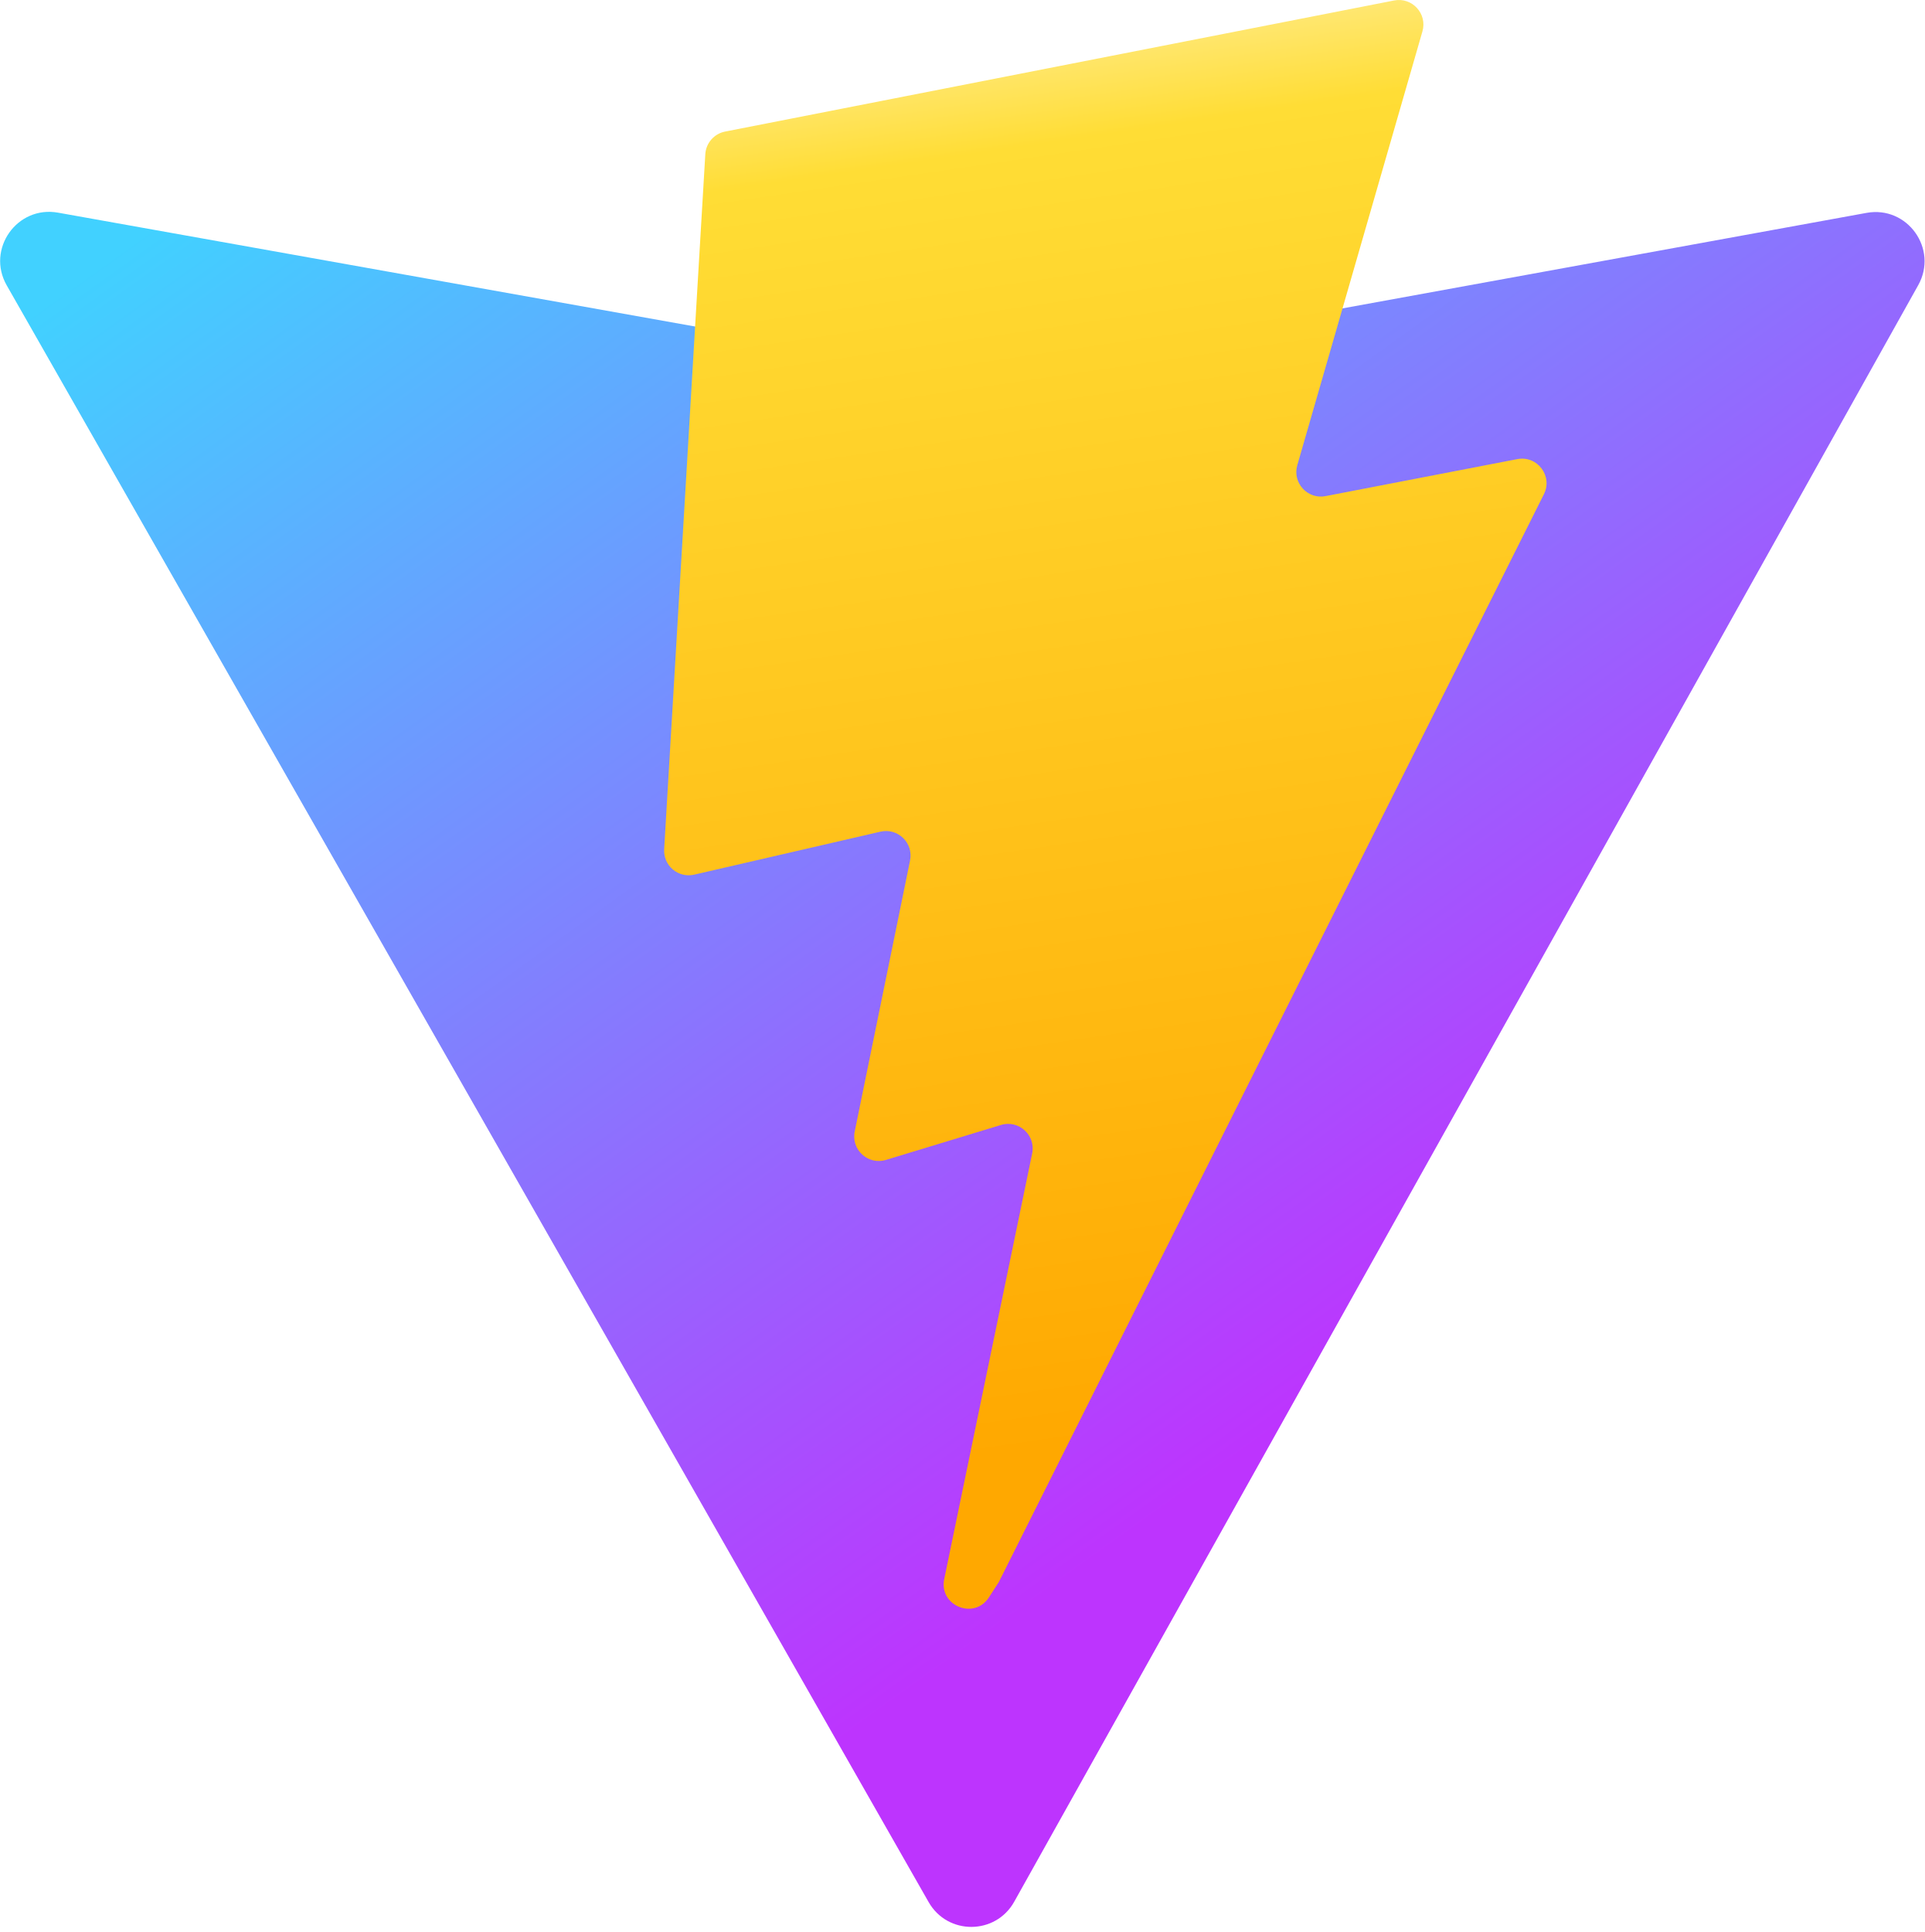
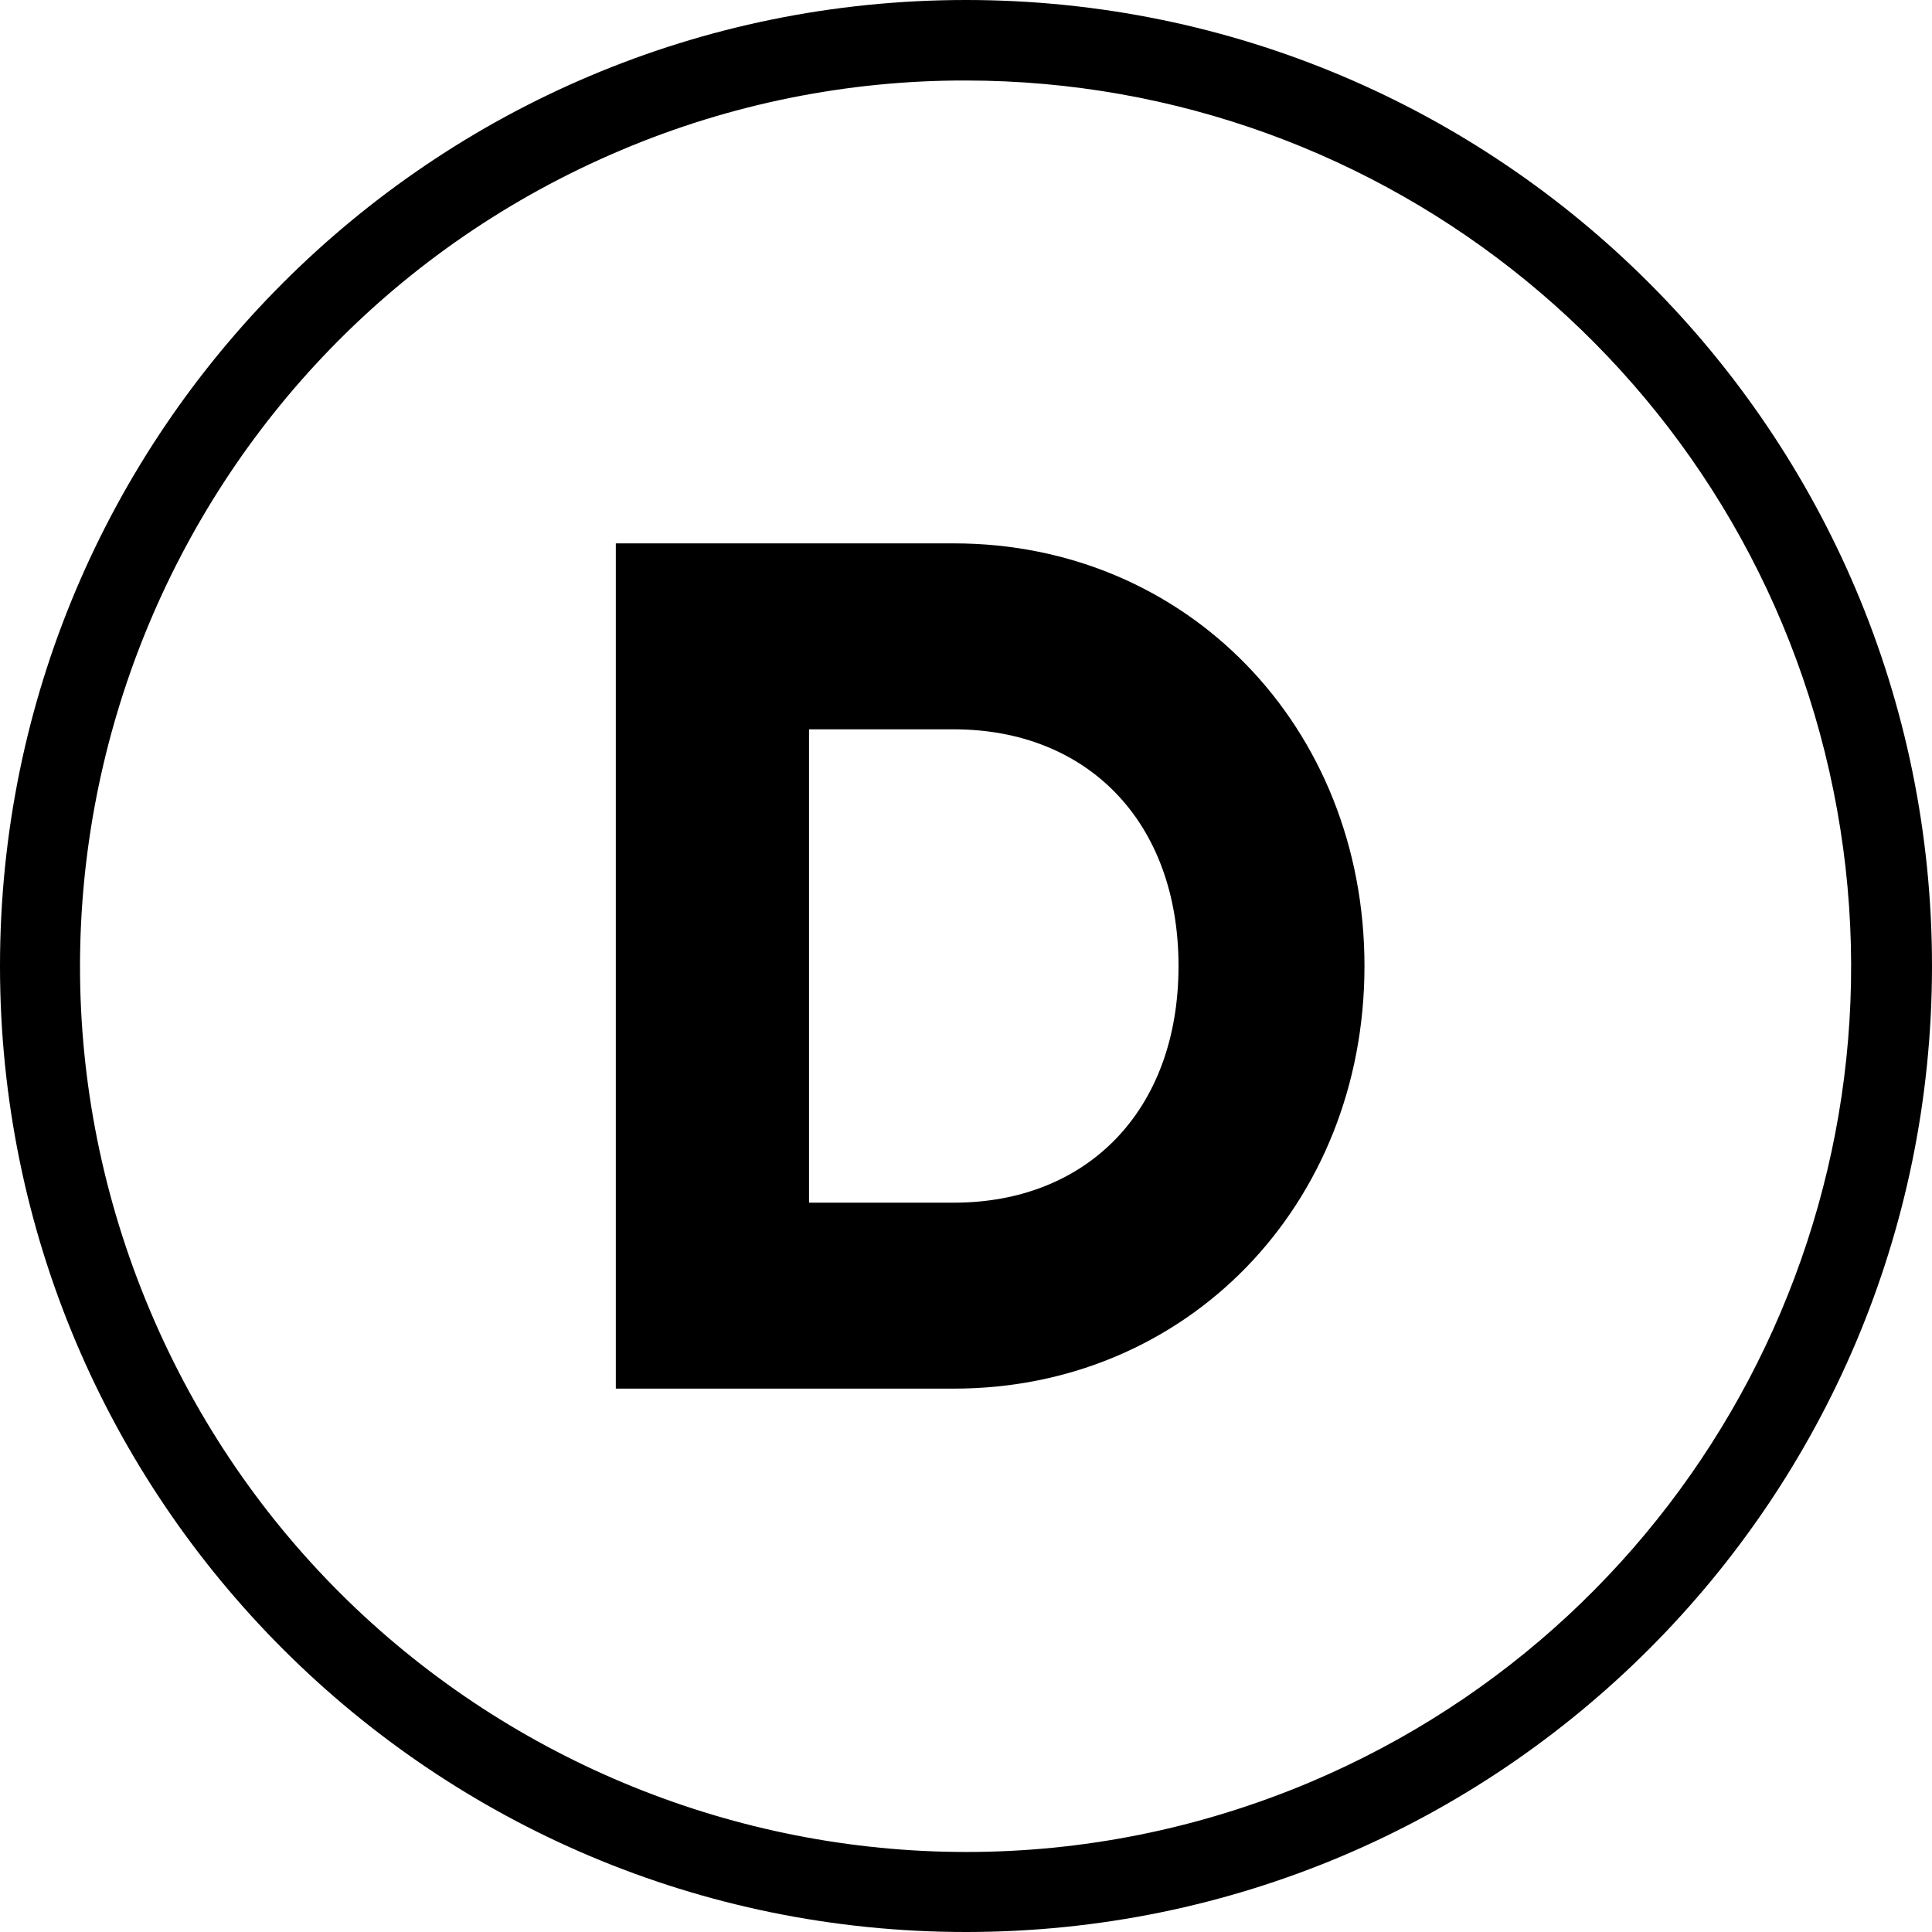
- <svg xmlns="http://www.w3.org/2000/svg" aria-hidden="true" role="img" class="iconify iconify--logos" width="31.88" height="32" preserveAspectRatio="xMidYMid meet" viewBox="0 0 256 257">
-   <defs>
-     <linearGradient id="IconifyId1813088fe1fbc01fb466" x1="-.828%" x2="57.636%" y1="7.652%" y2="78.411%">
-       <stop offset="0%" stop-color="#41D1FF" />
-       <stop offset="100%" stop-color="#BD34FE" />
-     </linearGradient>
-     <linearGradient id="IconifyId1813088fe1fbc01fb467" x1="43.376%" x2="50.316%" y1="2.242%" y2="89.03%">
-       <stop offset="0%" stop-color="#FFEA83" />
-       <stop offset="8.333%" stop-color="#FFDD35" />
-       <stop offset="100%" stop-color="#FFA800" />
-     </linearGradient>
-   </defs>
-   <path fill="url(#IconifyId1813088fe1fbc01fb466)" d="M255.153 37.938L134.897 252.976c-2.483 4.44-8.862 4.466-11.382.048L.875 37.958c-2.746-4.814 1.371-10.646 6.827-9.67l120.385 21.517a6.537 6.537 0 0 0 2.322-.004l117.867-21.483c5.438-.991 9.574 4.796 6.877 9.62Z" />
-   <path fill="url(#IconifyId1813088fe1fbc01fb467)" d="M185.432.063L96.44 17.501a3.268 3.268 0 0 0-2.634 3.014l-5.474 92.456a3.268 3.268 0 0 0 3.997 3.378l24.777-5.718c2.318-.535 4.413 1.507 3.936 3.838l-7.361 36.047c-.495 2.426 1.782 4.5 4.151 3.78l15.304-4.649c2.372-.72 4.652 1.36 4.15 3.788l-11.698 56.621c-.732 3.542 3.979 5.473 5.943 2.437l1.313-2.028l72.516-144.72c1.215-2.423-.88-5.186-3.54-4.672l-25.505 4.922c-2.396.462-4.435-1.77-3.759-4.114l16.646-57.705c.677-2.35-1.37-4.583-3.769-4.113Z" />
+ <svg xmlns="http://www.w3.org/2000/svg" height="512" viewBox="0 0 480 480" width="512">
+   <g id="Layer_2" data-name="Layer 2">
+     <g id="_04.D_" data-name="04.D_">
+       <path id="border" d="m240 20a220.07 220.07 0 0 1 85.63 422.72 220.06 220.06 0 0 1 -171.26-405.44 218.55 218.55 0 0 1 85.63-17.28m0-20c-132.55 0-240 107.45-240 240 0 132.55 107.45 240 240 240 132.55 0 240-107.45 240-240 0-132.55-107.45-240-240-240z" />
+       <path d="m339 240c0 59.4-44.1 105-102 105h-84v-210h84c57.9 0 102 45.6 102 105zm-46.2 0c0-36-22.8-58.8-55.8-58.8h-36v117.6h36c33 0 55.8-22.8 55.8-58.8z" />
+     </g>
+   </g>
</svg>
